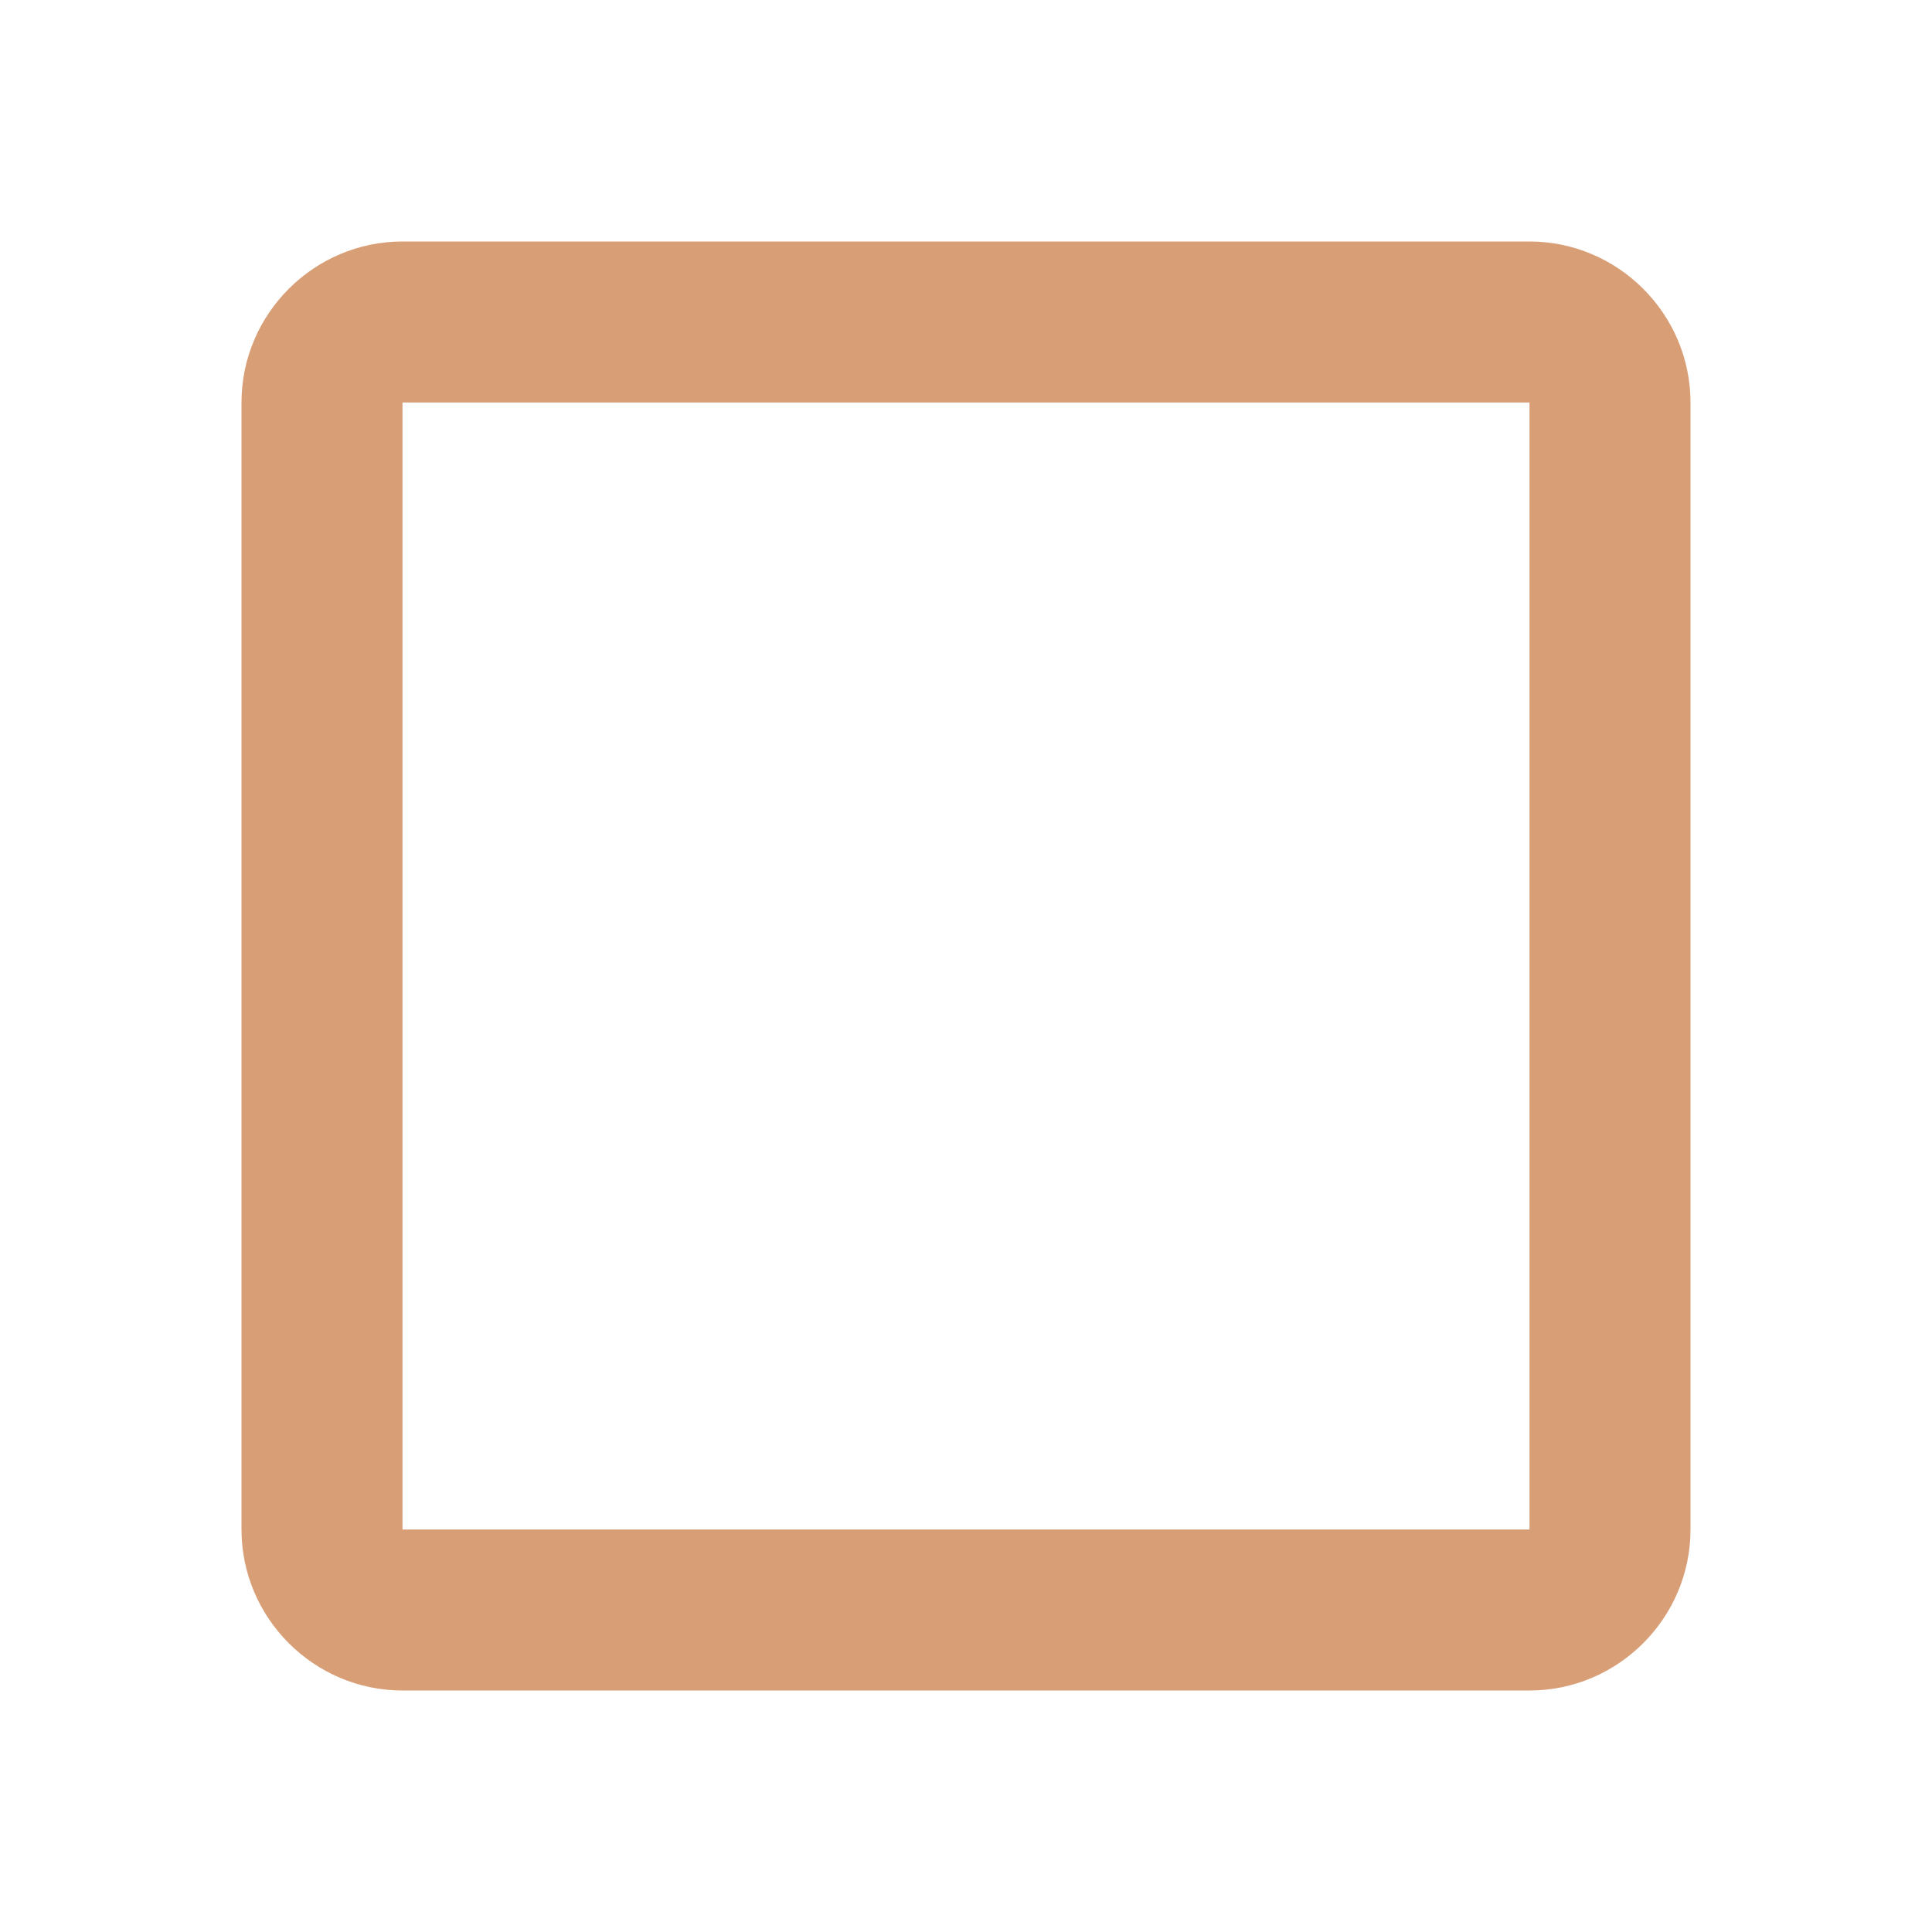
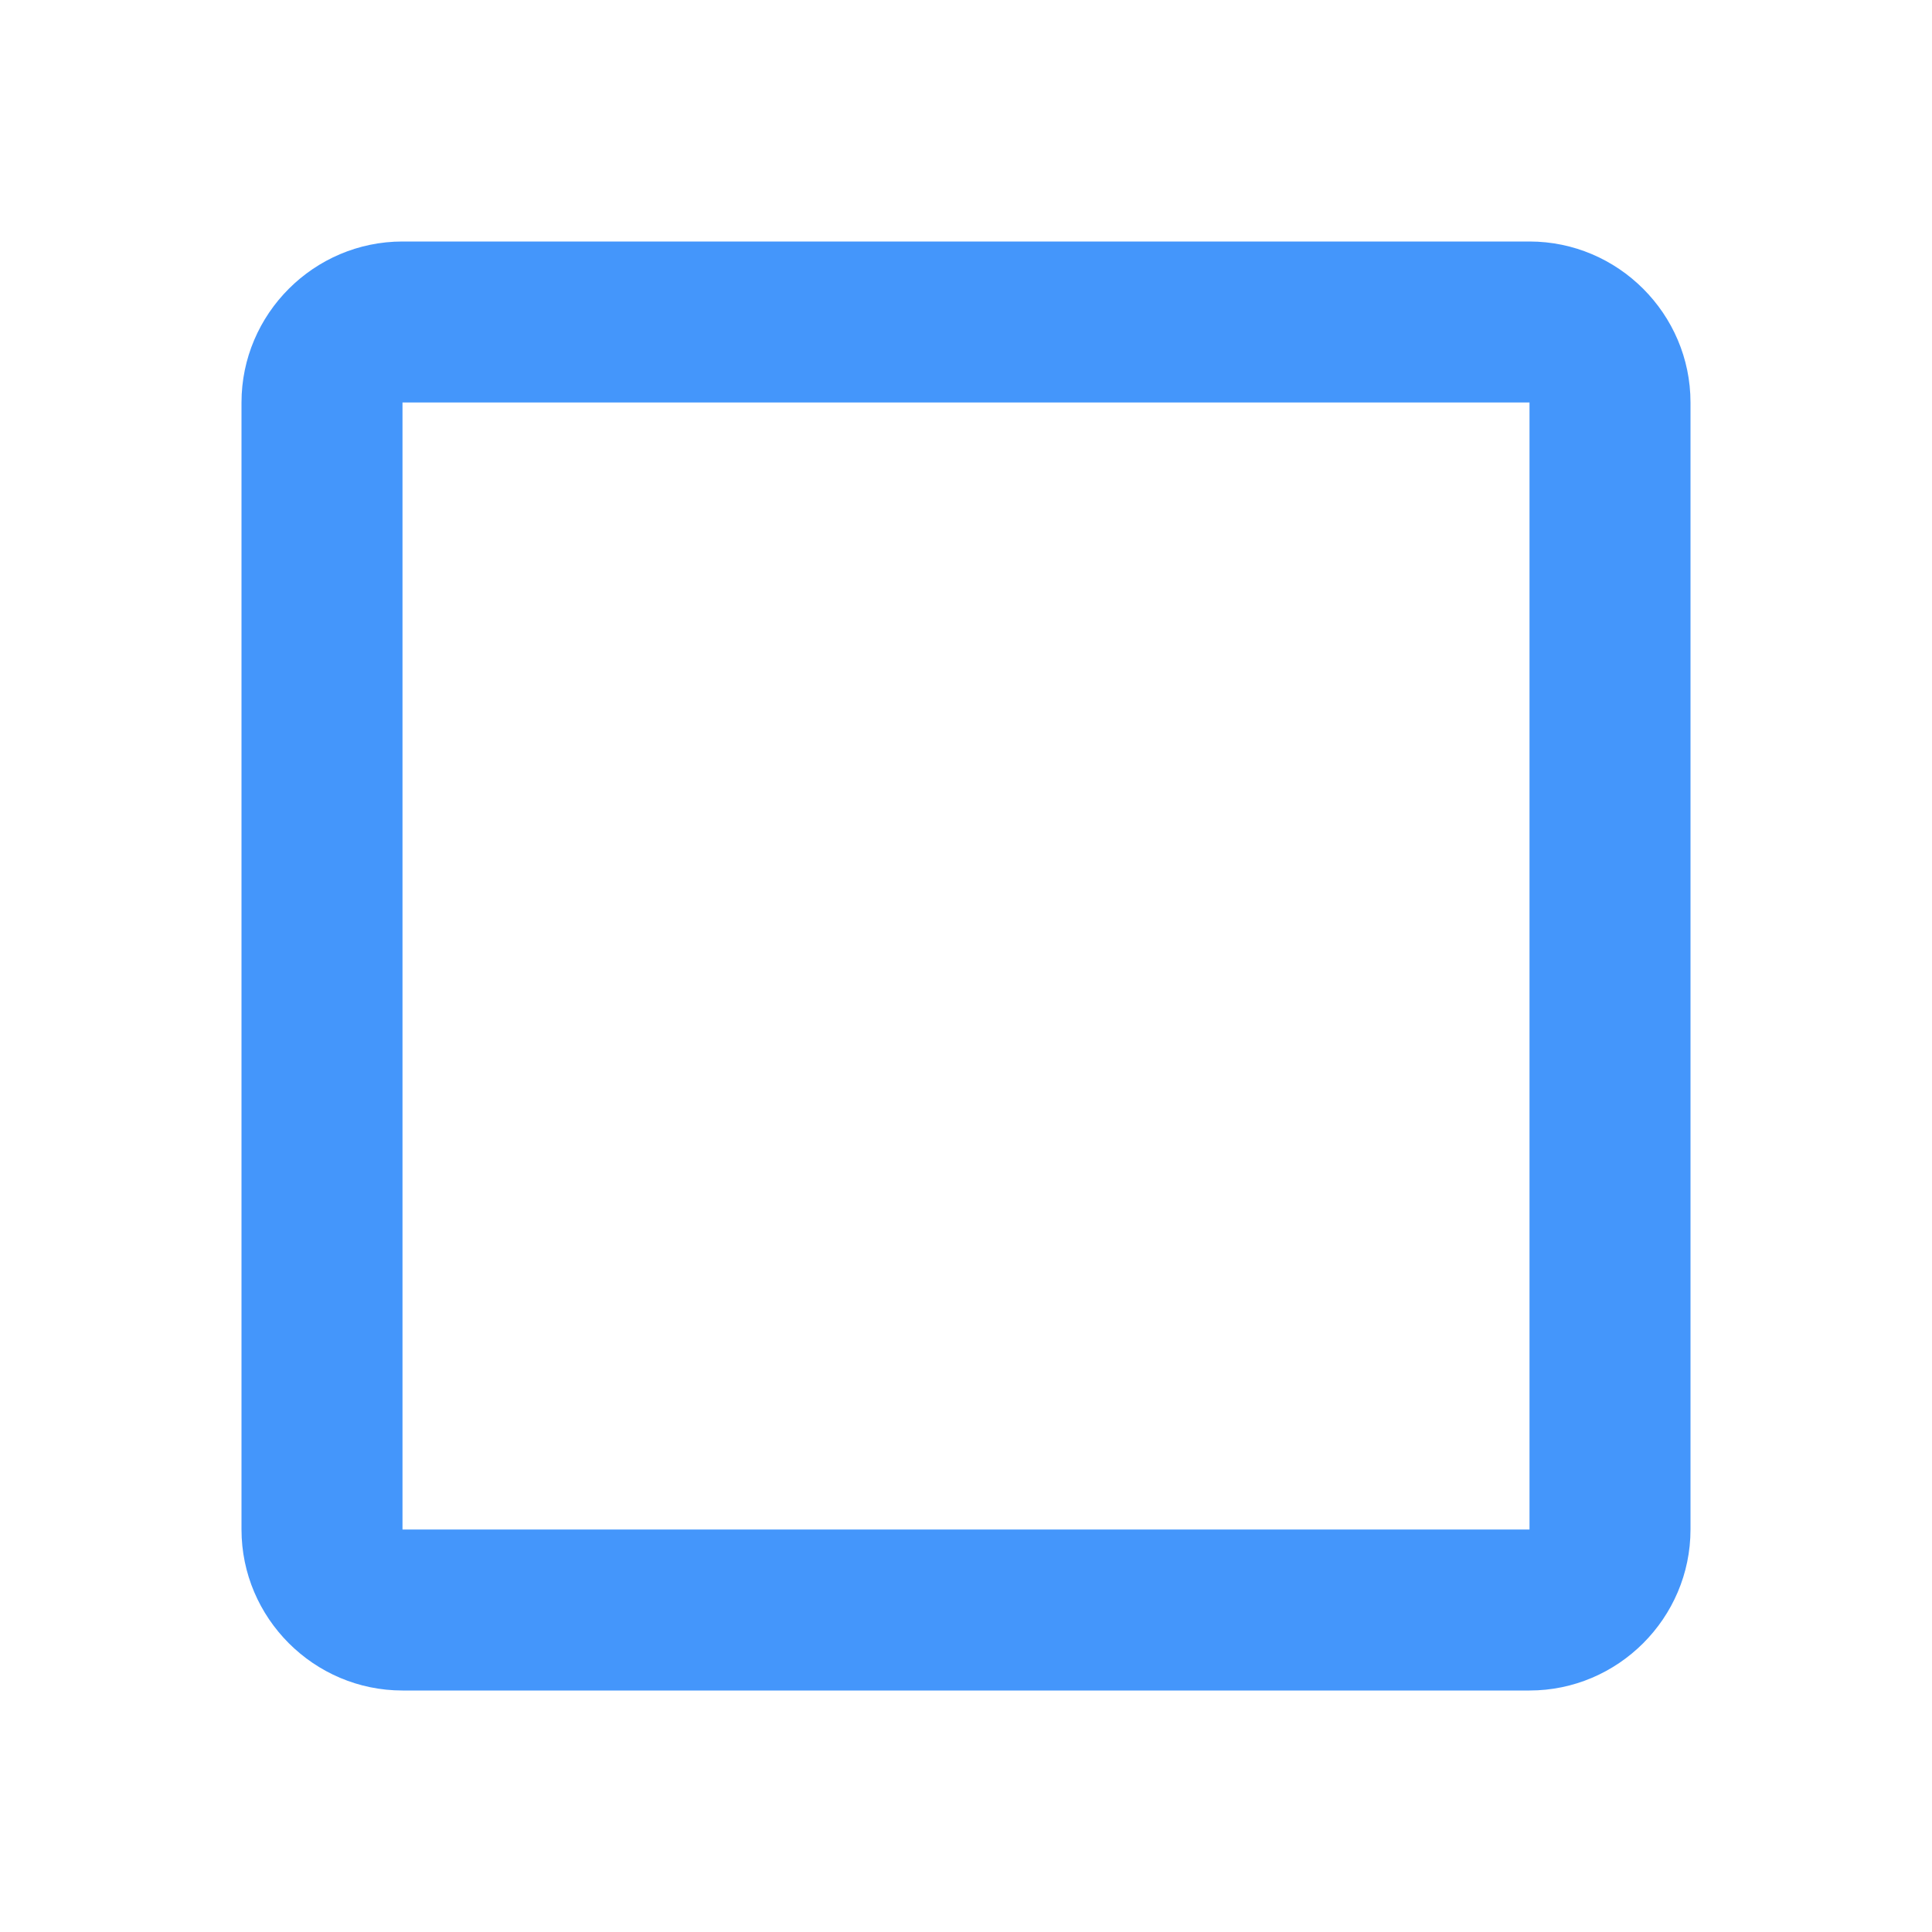
- <svg xmlns="http://www.w3.org/2000/svg" height="24px" viewBox="0 0 24 24" width="24px" fill="#d89e76">
+ <svg xmlns="http://www.w3.org/2000/svg" height="24px" viewBox="0 0 24 24" width="24px" fill="#4496FB">
  <path d="M0 0h24v24H0z" fill="none" />
  <path d="M19 3H5c-1.1 0-2 .9-2 2v14c0 1.1.9 2 2 2h14c1.1 0 2-.9 2-2V5c0-1.1-.9-2-2-2zm0 16H5V5h14v14z" />
</svg>
